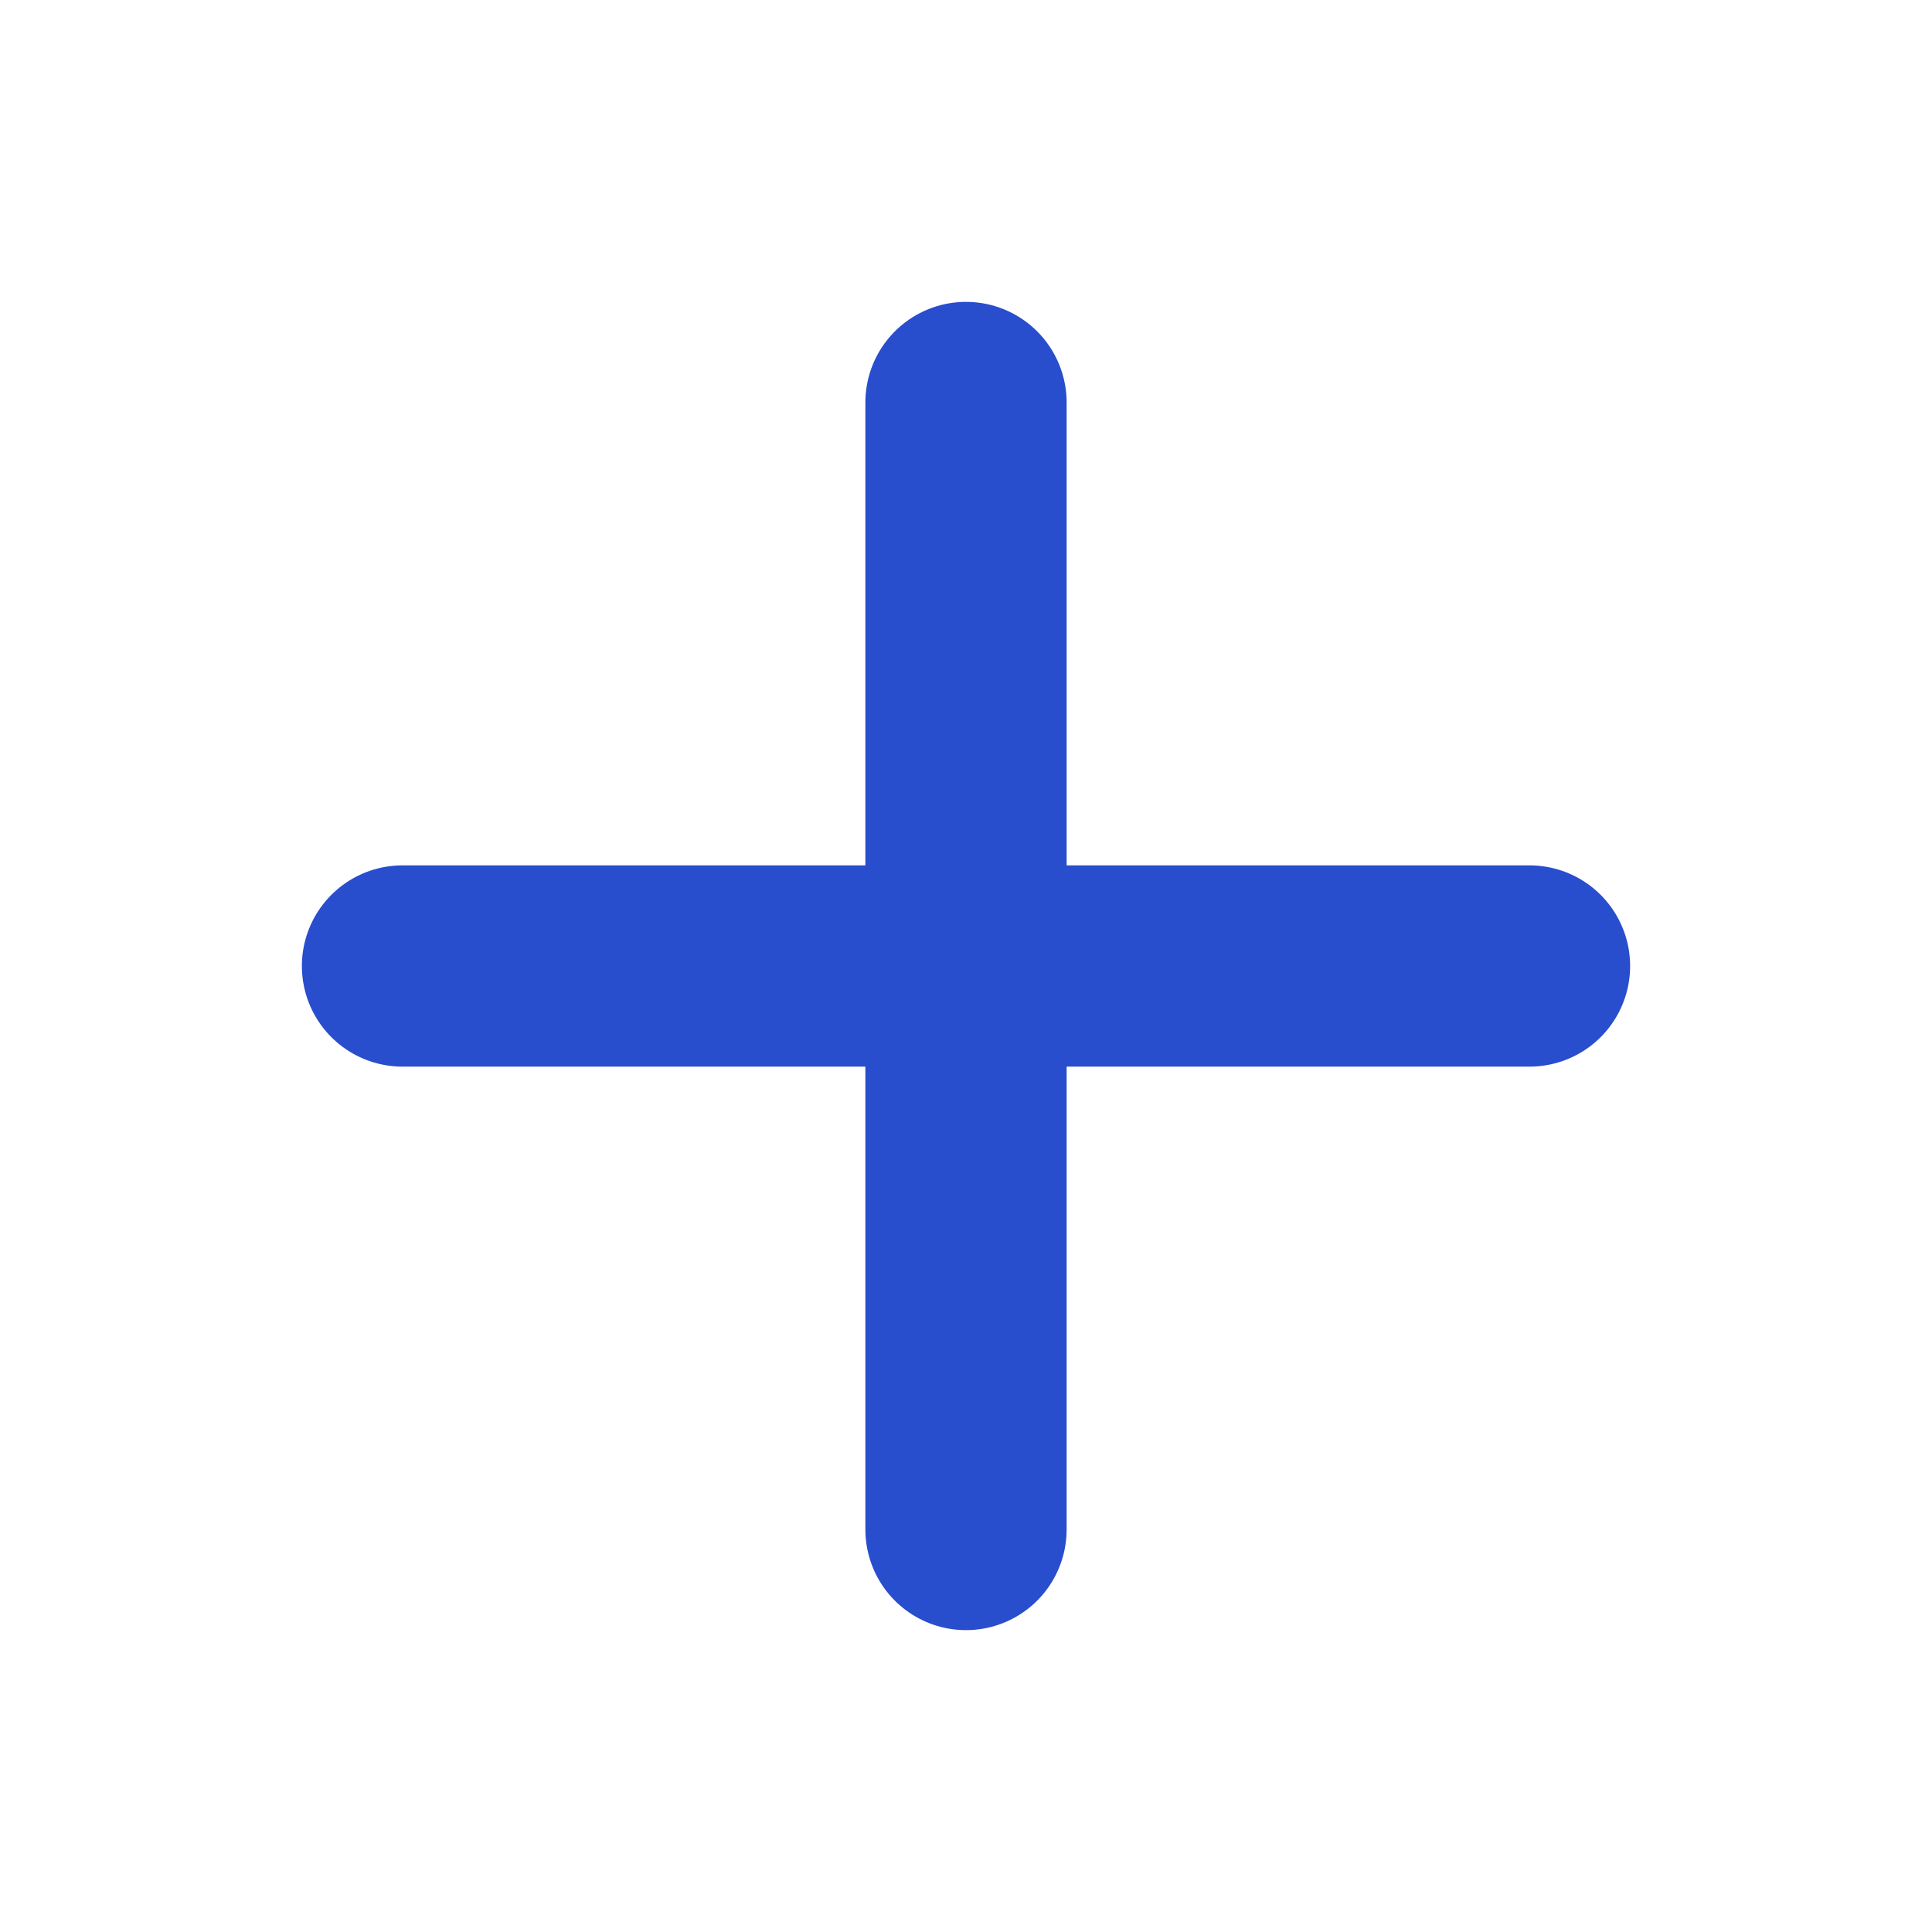
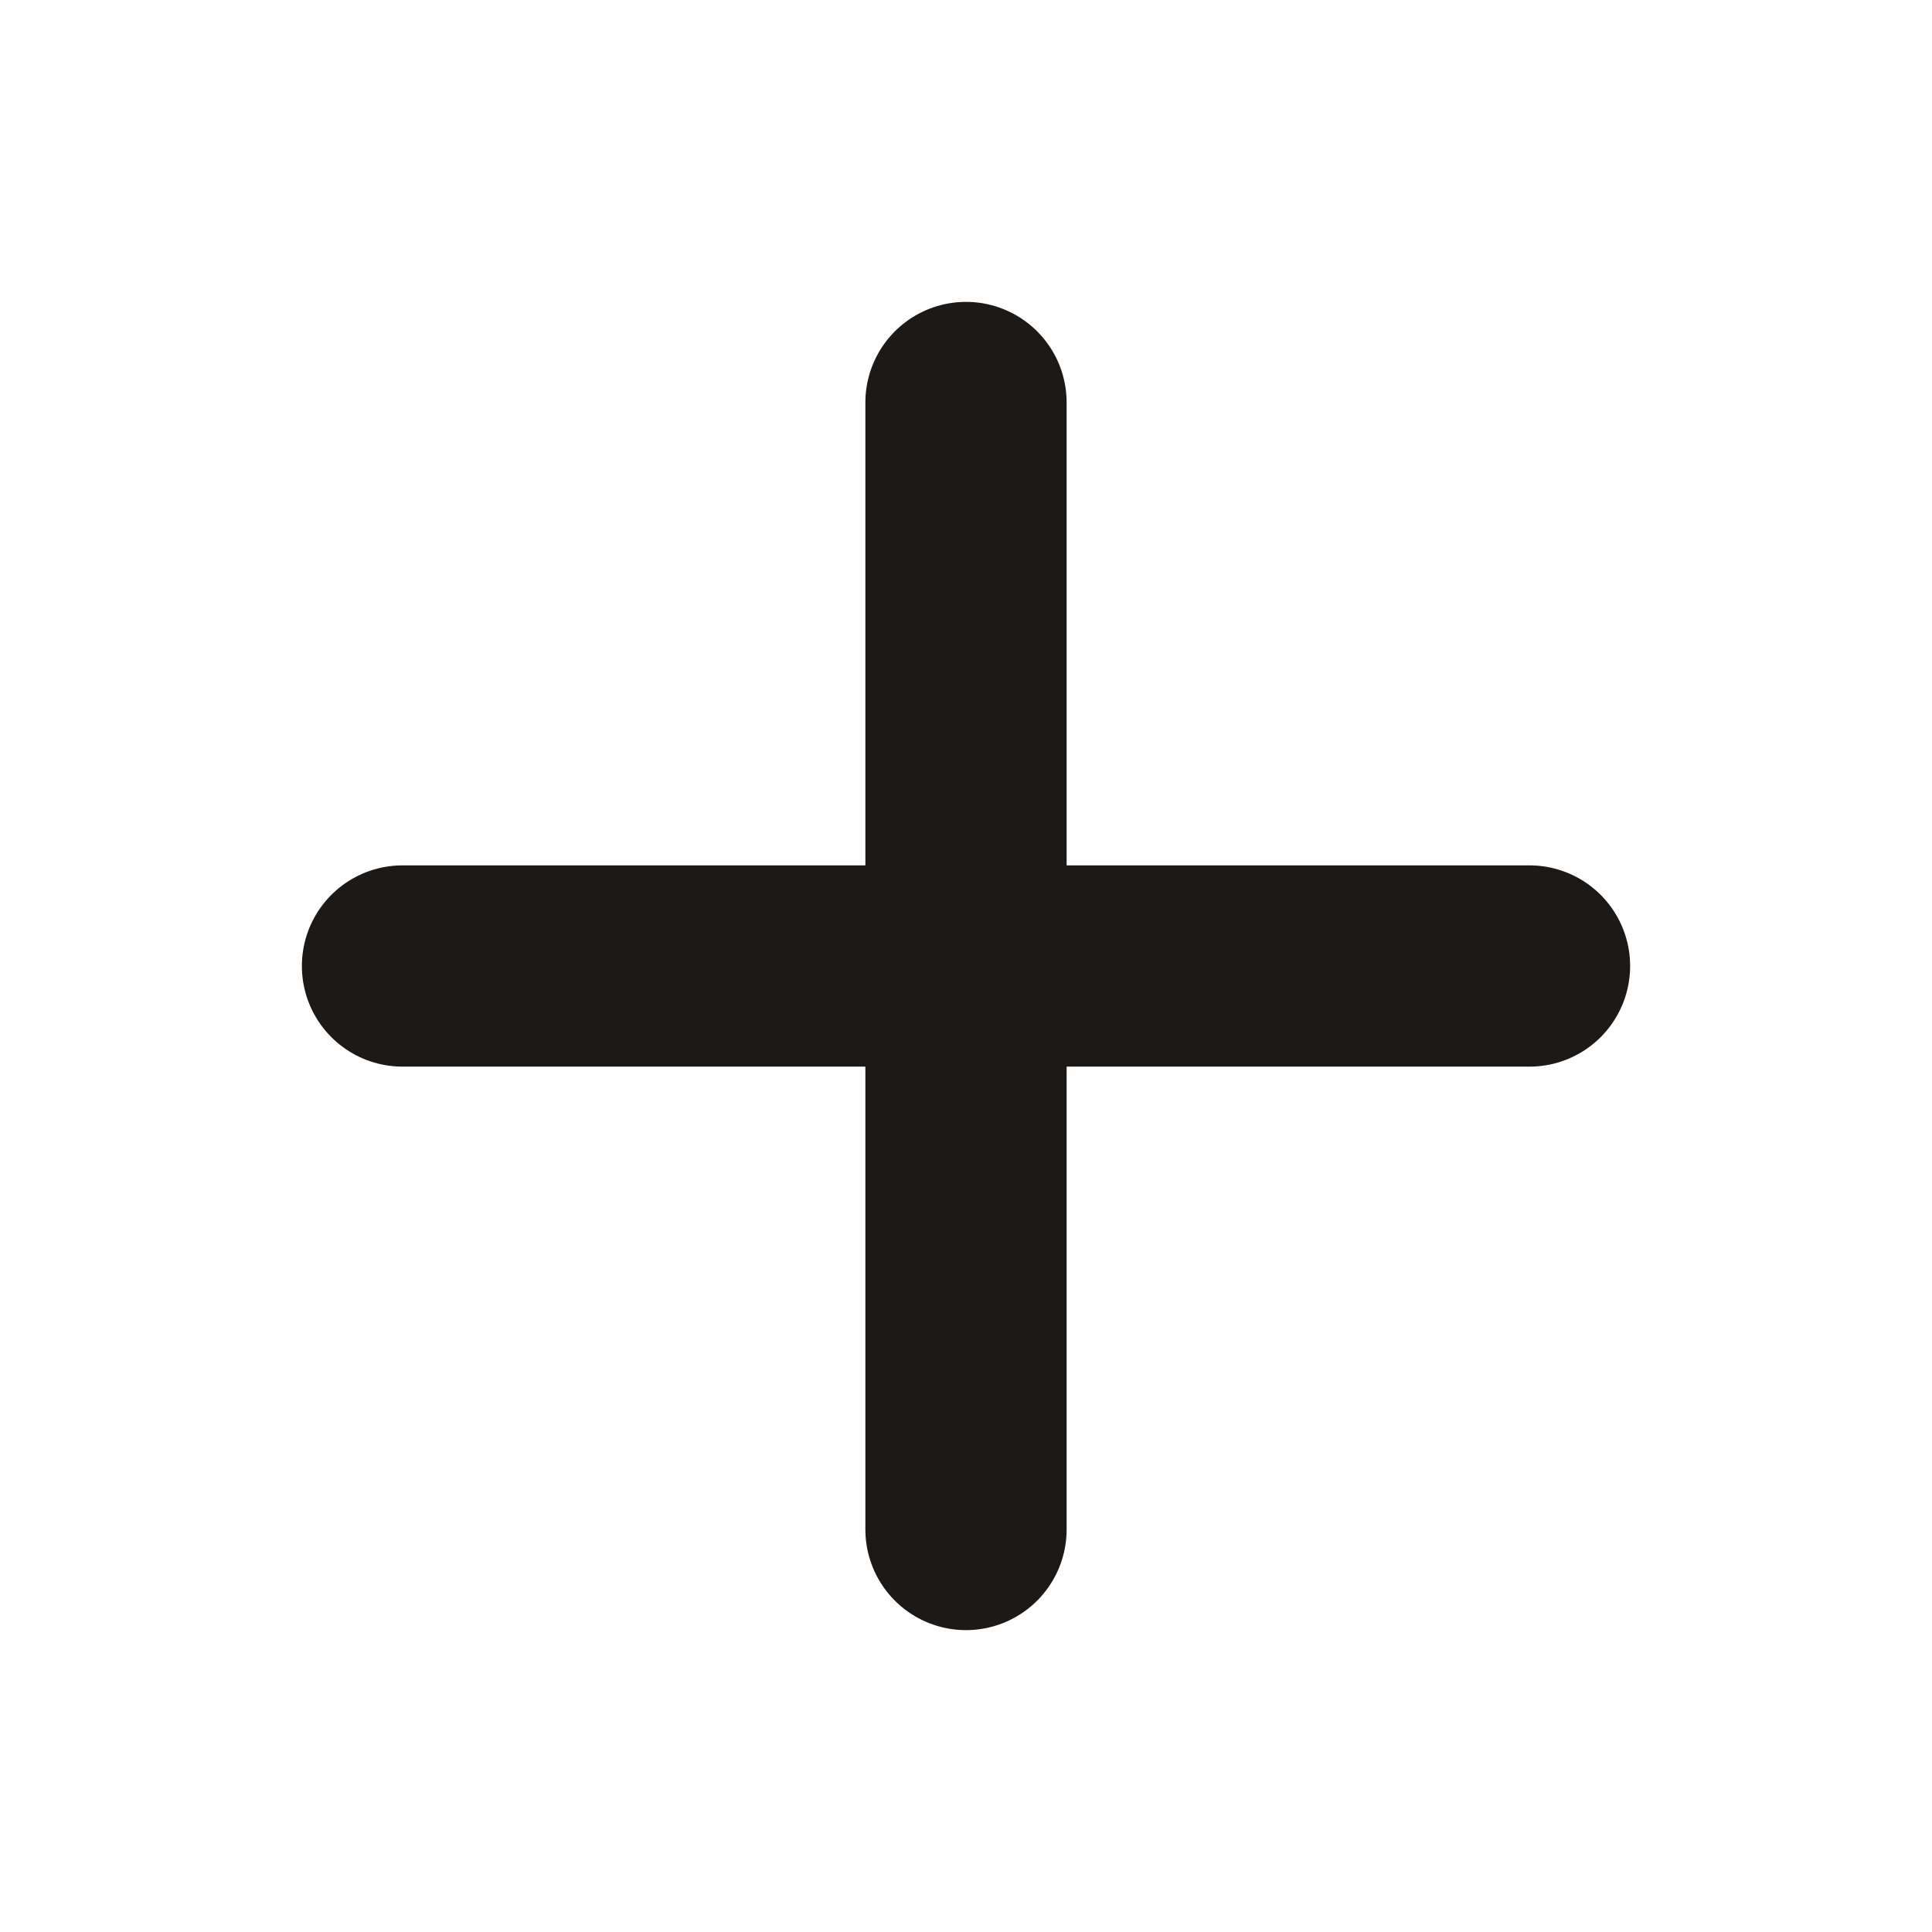
- <svg xmlns="http://www.w3.org/2000/svg" width="16" height="16" viewBox="0 0 24 24" fill="none" stroke="#284dcd" stroke-width="2.5" stroke-linecap="round">
+ <svg xmlns="http://www.w3.org/2000/svg" width="16" height="16" viewBox="0 0 24 24" fill="none" stroke="#1c1917" stroke-width="2.5" stroke-linecap="round">
  <line x1="12" y1="5" x2="12" y2="19" />
  <line x1="5" y1="12" x2="19" y2="12" />
</svg>
